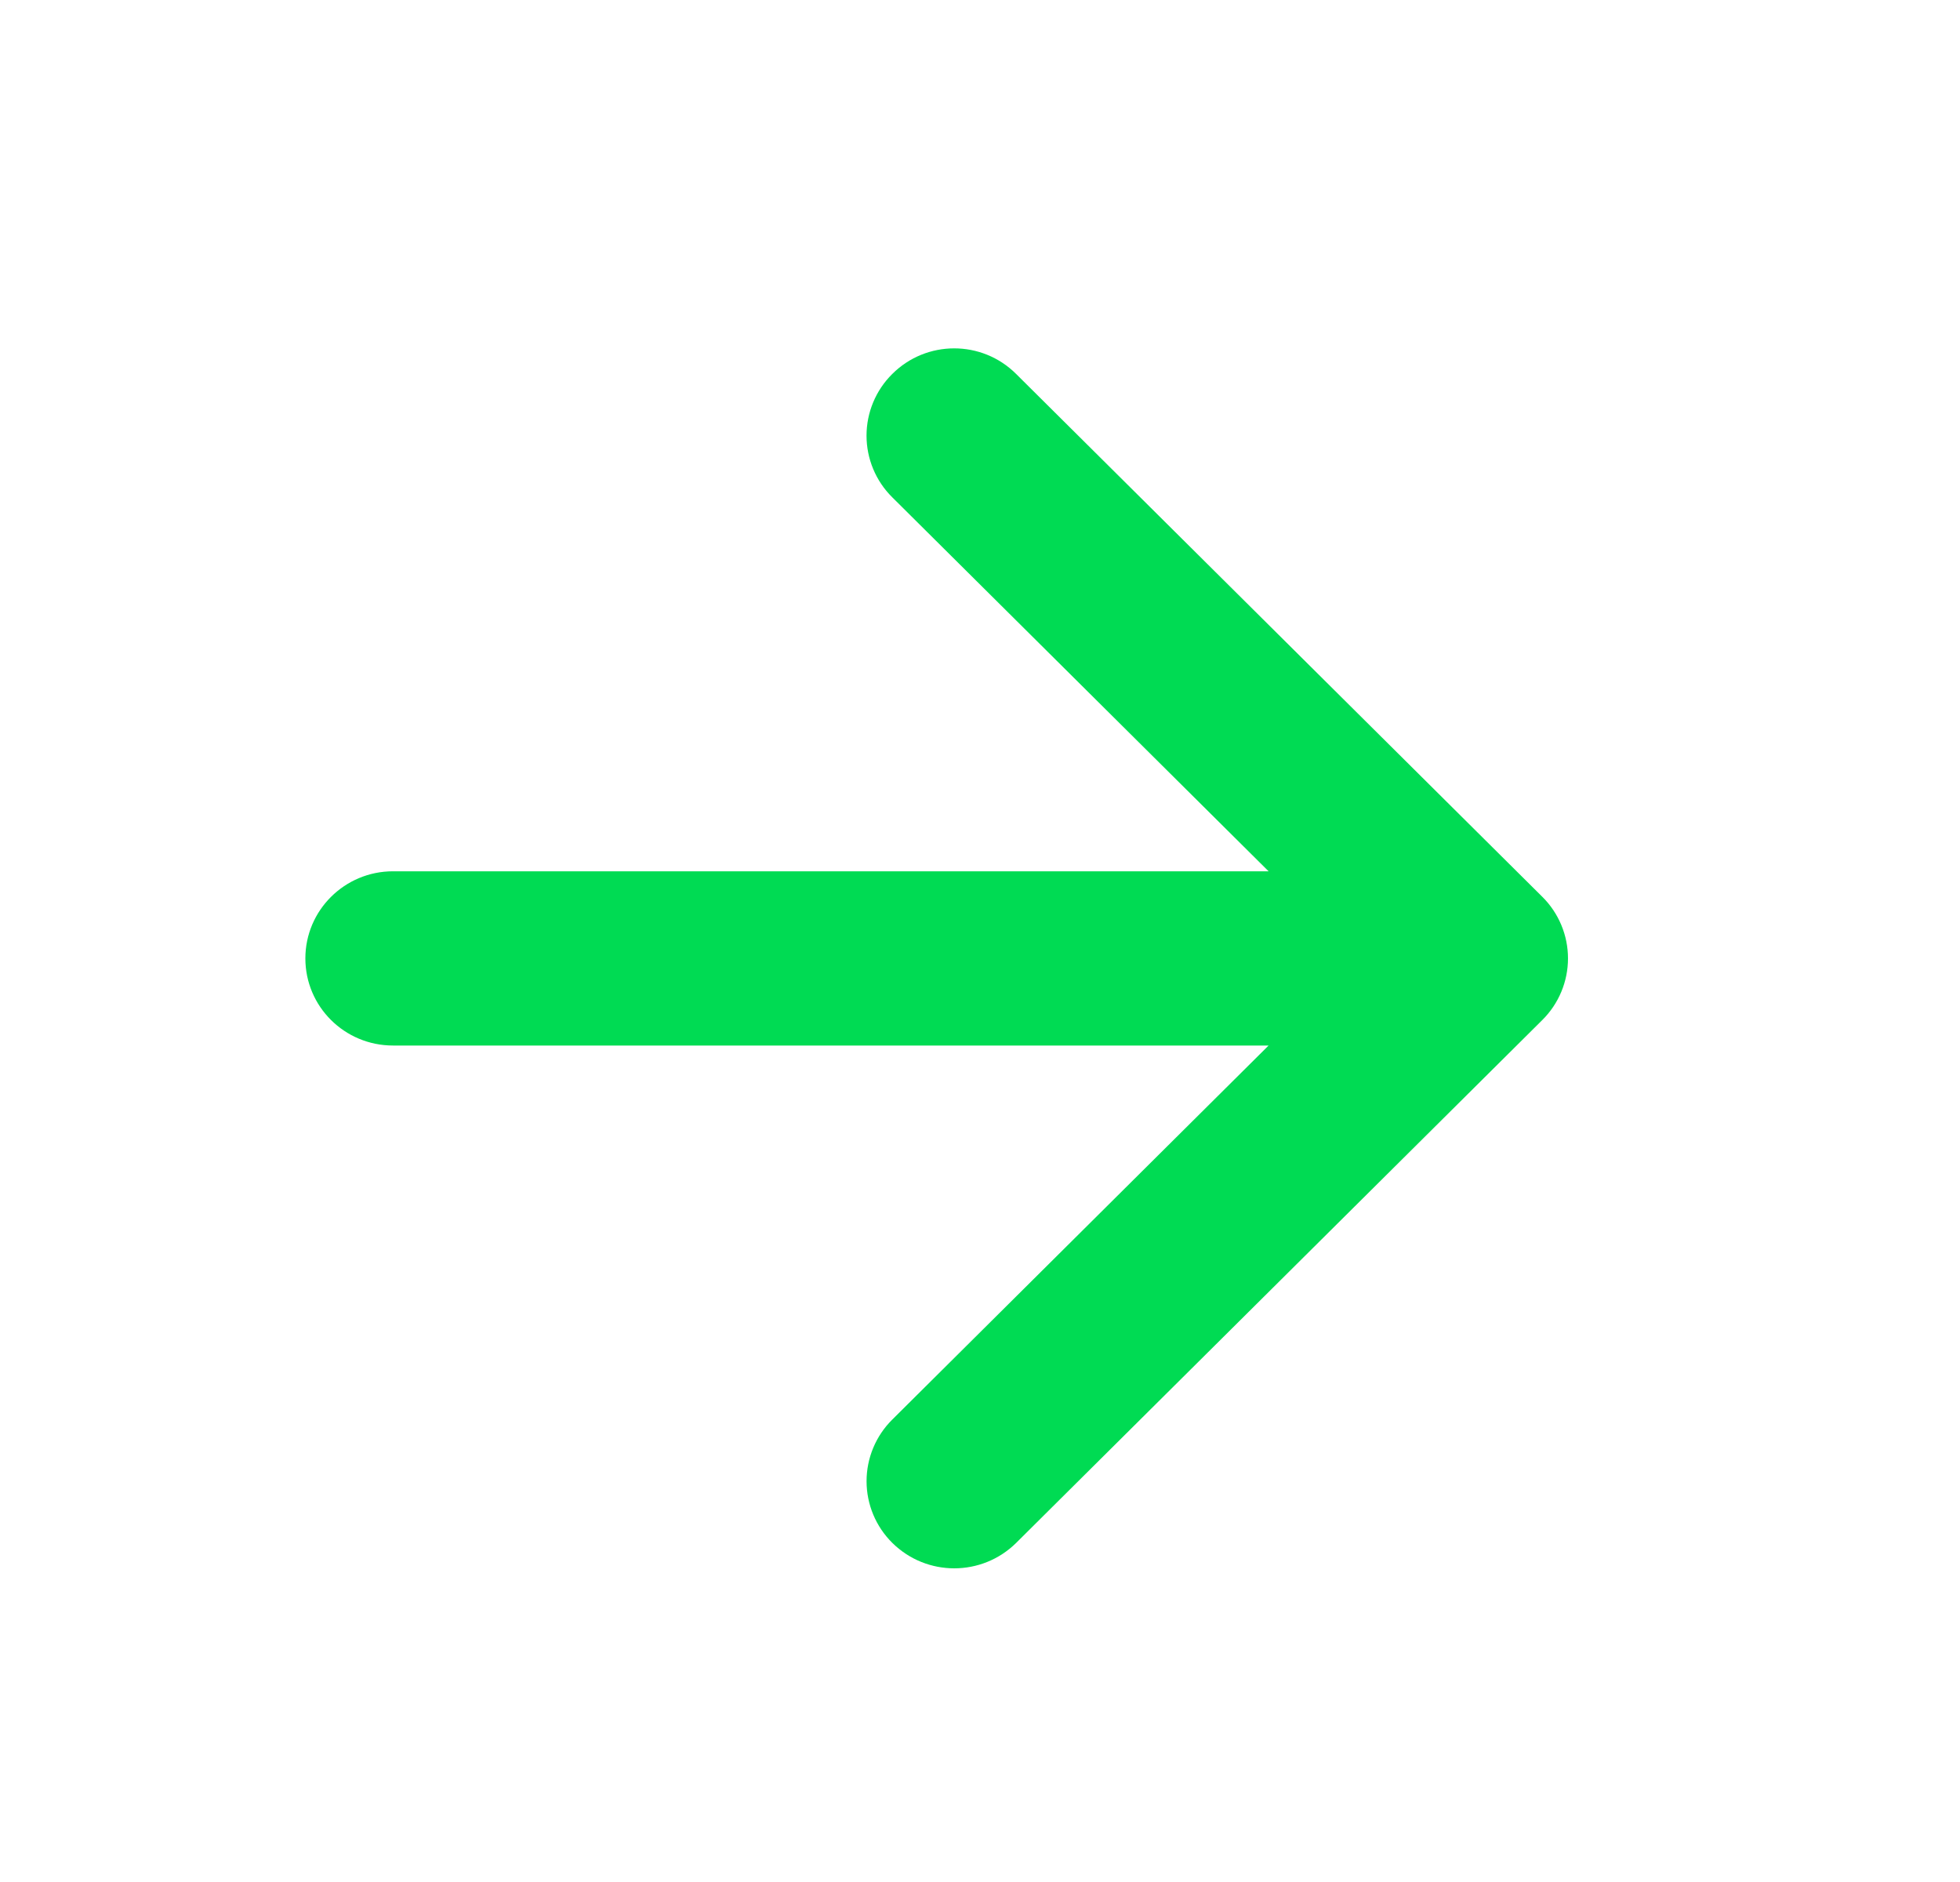
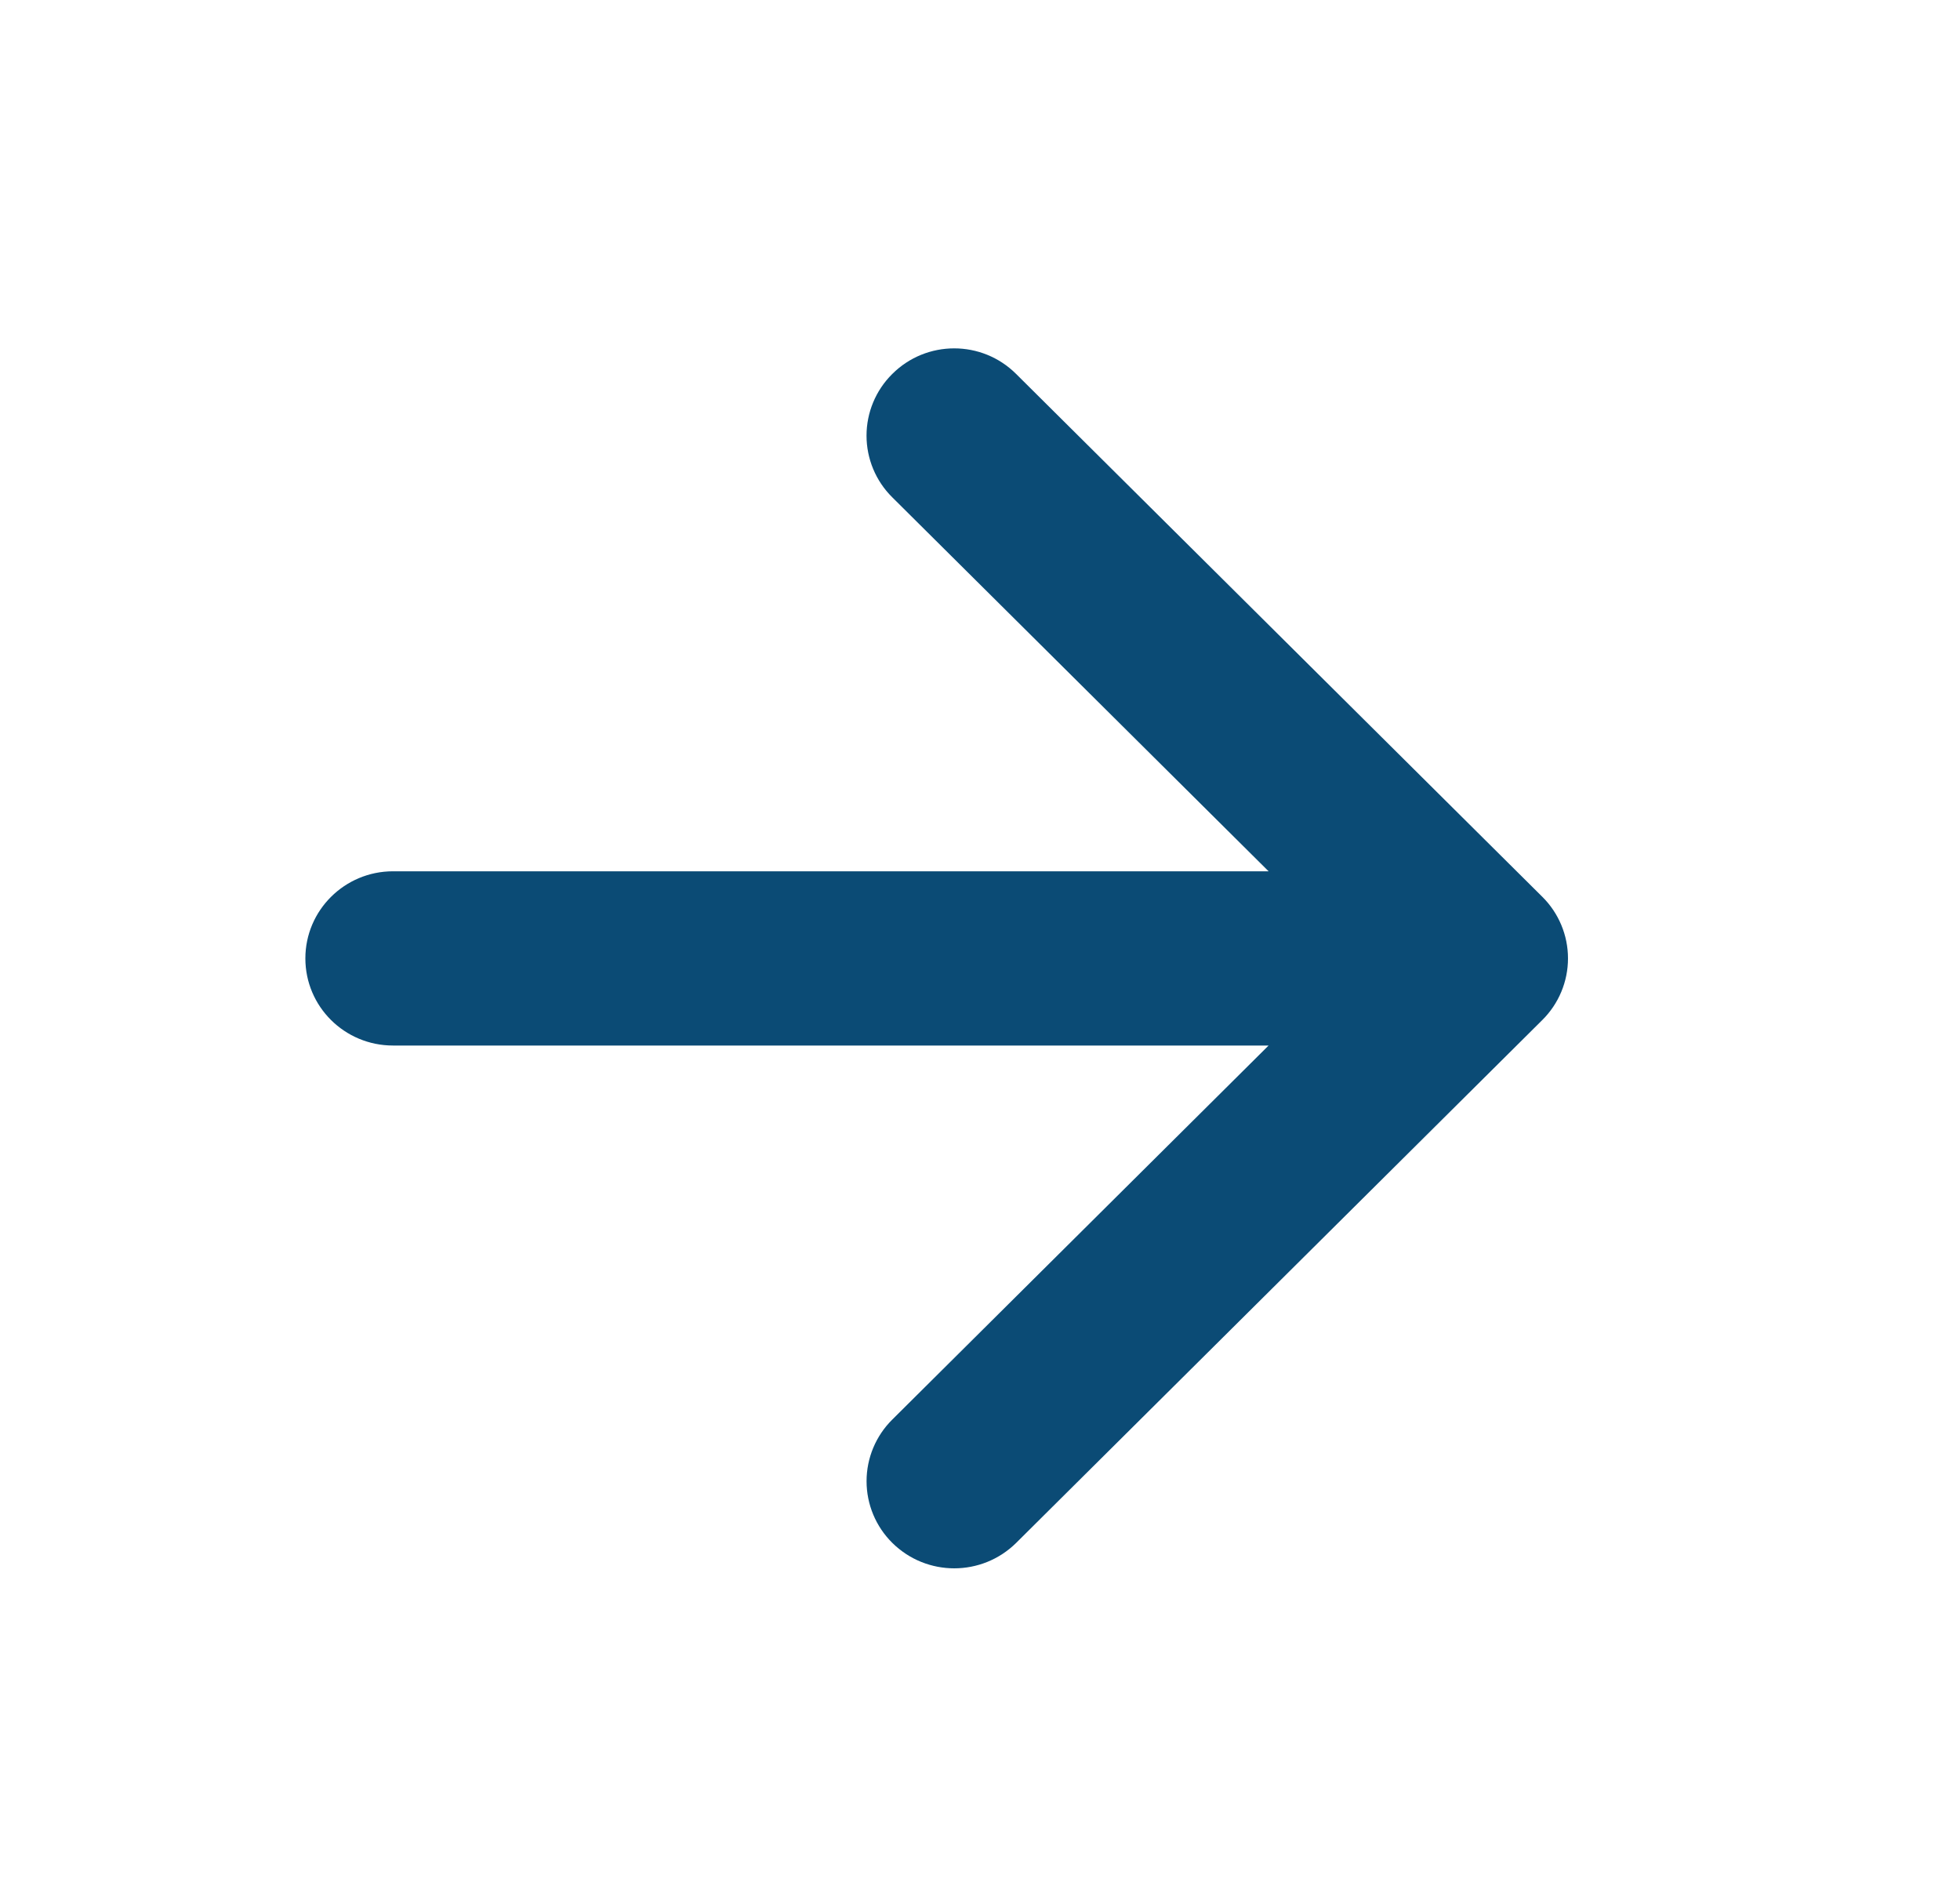
<svg xmlns="http://www.w3.org/2000/svg" xmlns:xlink="http://www.w3.org/1999/xlink" width="25" height="24" viewBox="0 0 25 24">
  <defs>
    <path id="a" d="M14.987 6.667H3.819l4.8-4.77a1.106 1.106 0 0 0 0-1.572 1.124 1.124 0 0 0-1.581 0L.328 6.992a1.106 1.106 0 0 0 0 1.572l6.71 6.666a1.119 1.119 0 0 0 1.582 0 1.106 1.106 0 0 0 0-1.571l-4.801-4.77h11.168c.617 0 1.118-.498 1.118-1.111 0-.614-.5-1.111-1.118-1.111" />
  </defs>
-   <use fill="#00DB53" fill-rule="evenodd" transform="rotate(-180 10 10)" xlink:href="#a" />
+   <use fill="#0B4B75" fill-rule="evenodd" transform="rotate(-180 10 10)" xlink:href="#a" />
</svg>
